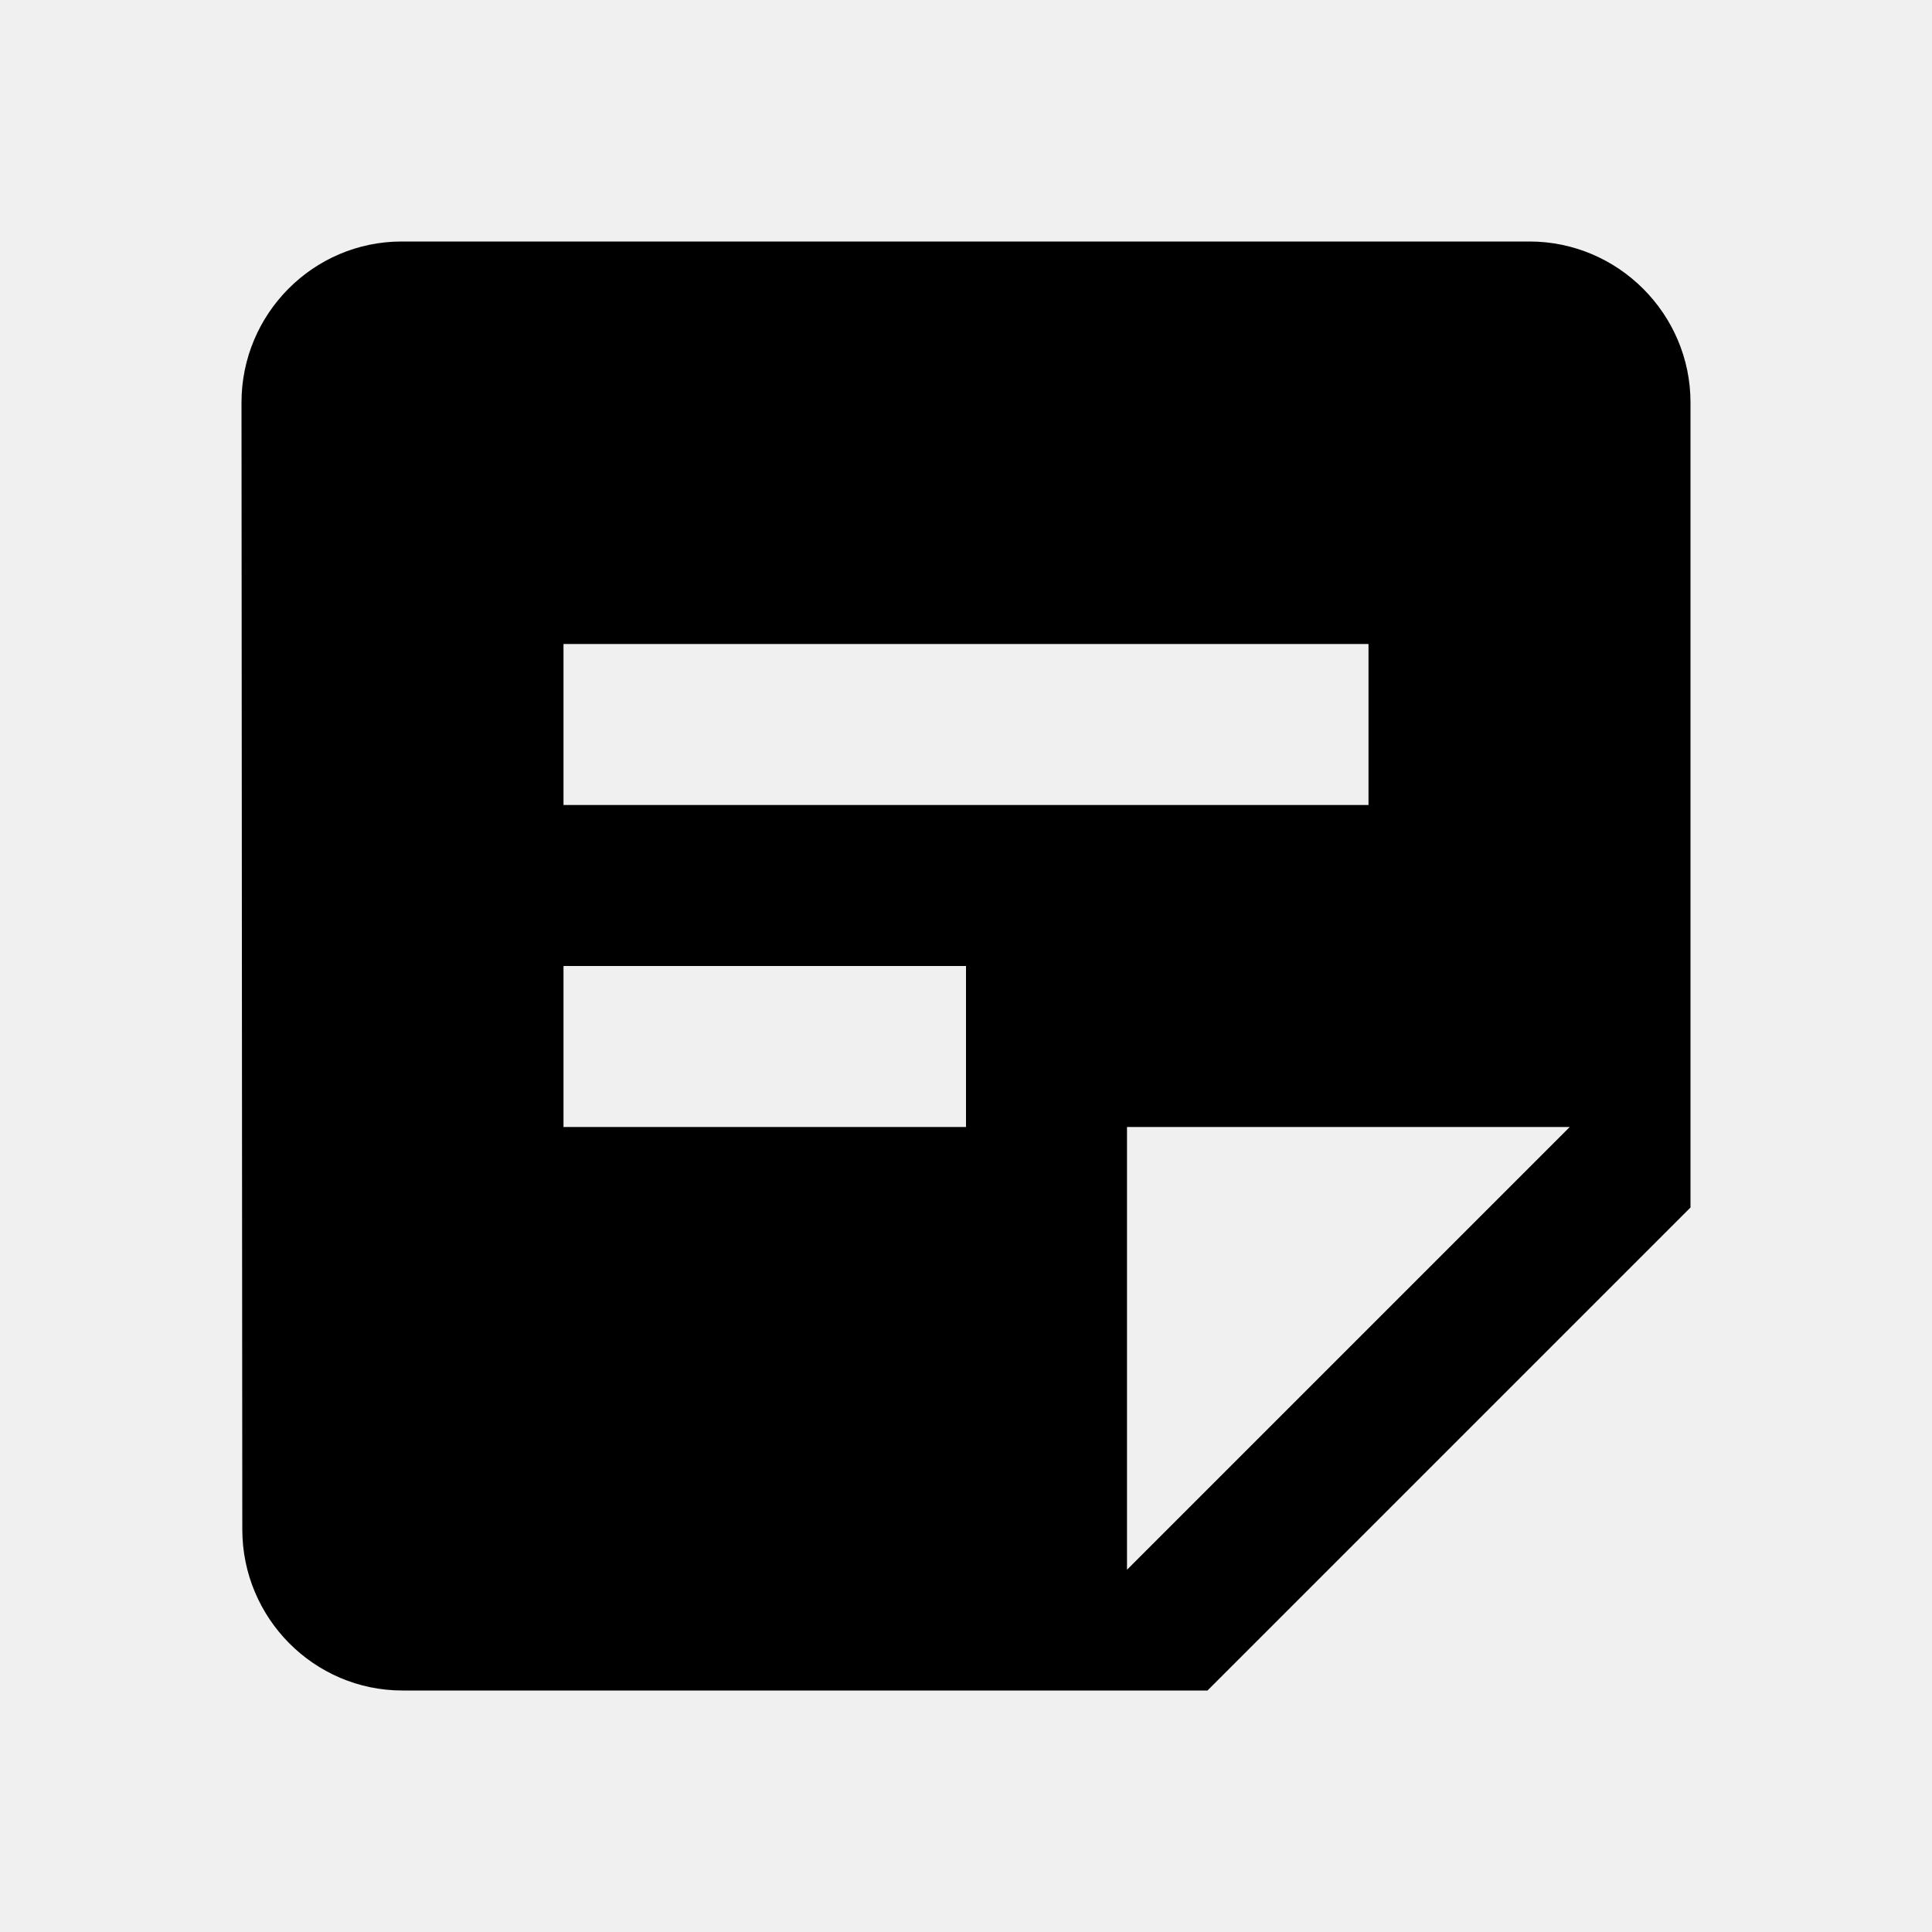
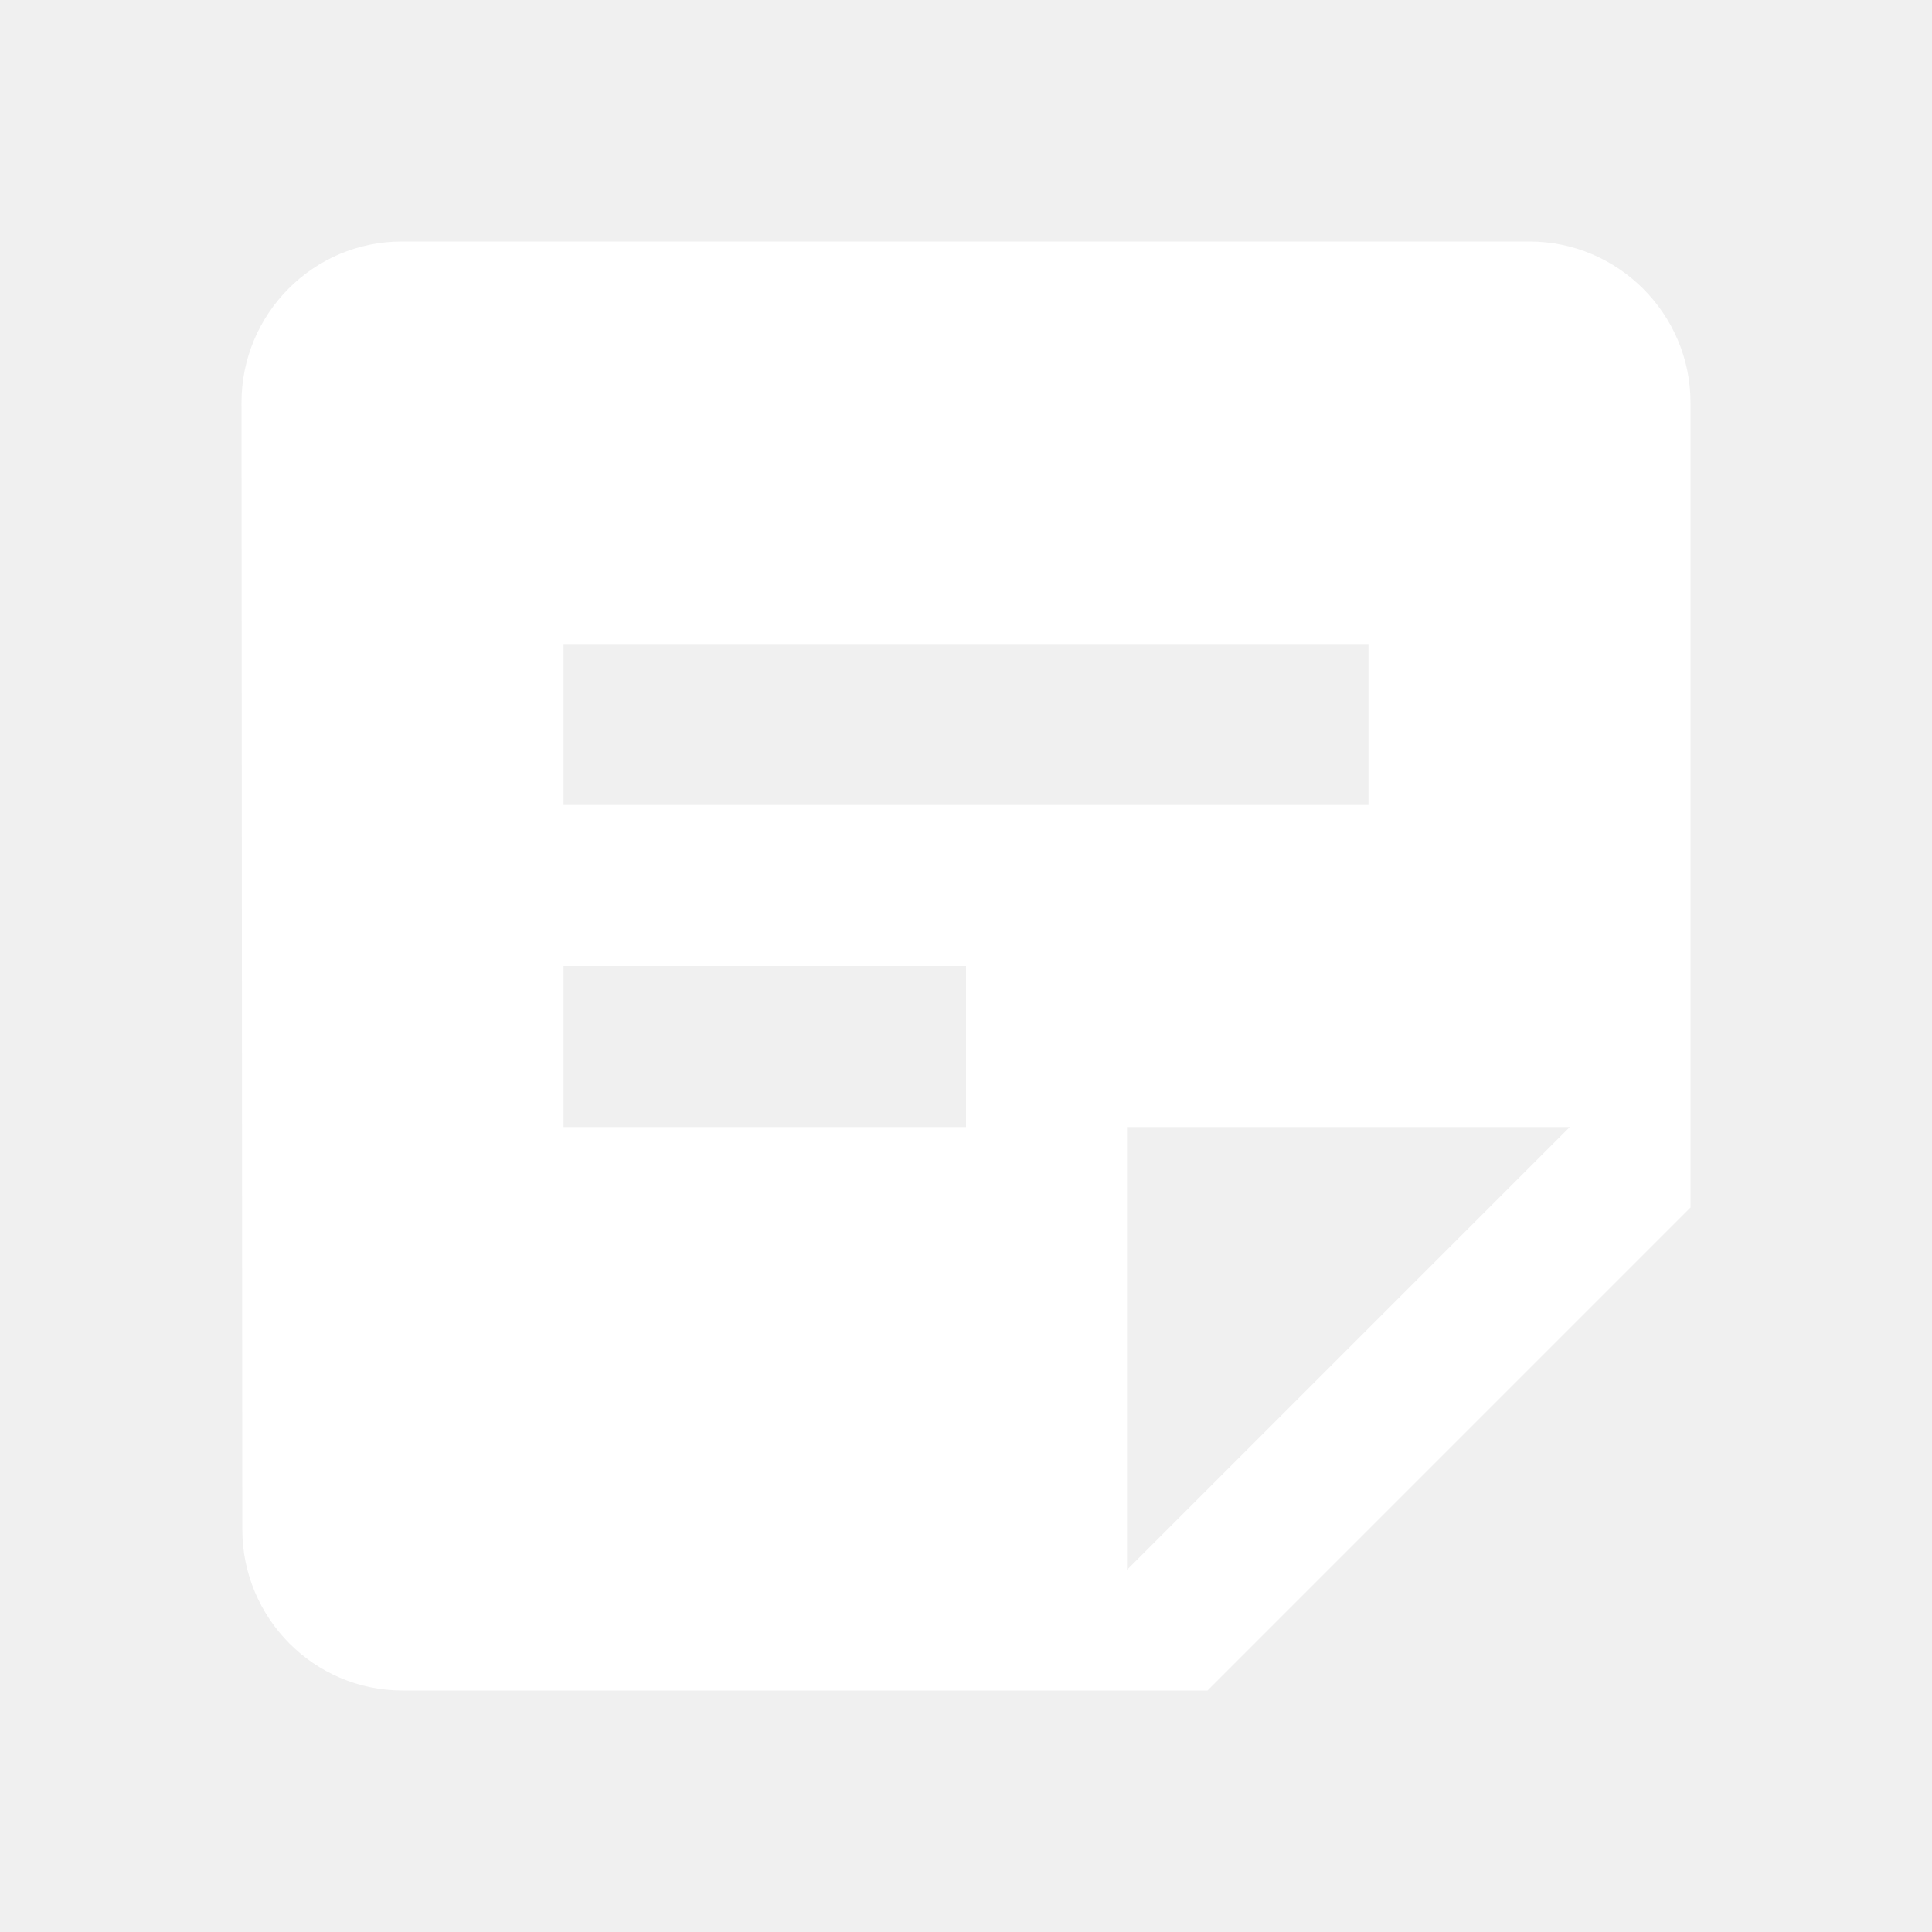
- <svg xmlns="http://www.w3.org/2000/svg" enable-background="new 0 0 24 24" height="24" viewBox="0 0 24 24" width="24">
-   <rect fill="none" height="24" width="24" />
-   <path d="M19,3H4.99C3.89,3,3,3.9,3,5l0.01,14c0,1.1,0.89,2,1.99,2h10l6-6V5C21,3.9,20.1,3,19,3z M7,8h10v2H7V8z M12,14H7v-2h5V14z M14,19.5V14h5.5L14,19.5z" />
+ <svg xmlns="http://www.w3.org/2000/svg" enable-background="new 0 0 24 24" height="24" viewBox="0 0 24 24" width="24" version="1.1" id="svg6">
+   <defs id="defs10" />
+   <path d="M19,3H4.99C3.89,3,3,3.9,3,5l0.01,14c0,1.1,0.89,2,1.99,2h10l6-6V5C21,3.9,20.1,3,19,3z M7,8h10v2H7V8z M12,14H7v-2h5V14z M14,19.5V14h5.5L14,19.5z" id="path4" style="fill:#ffffff" />
</svg>
